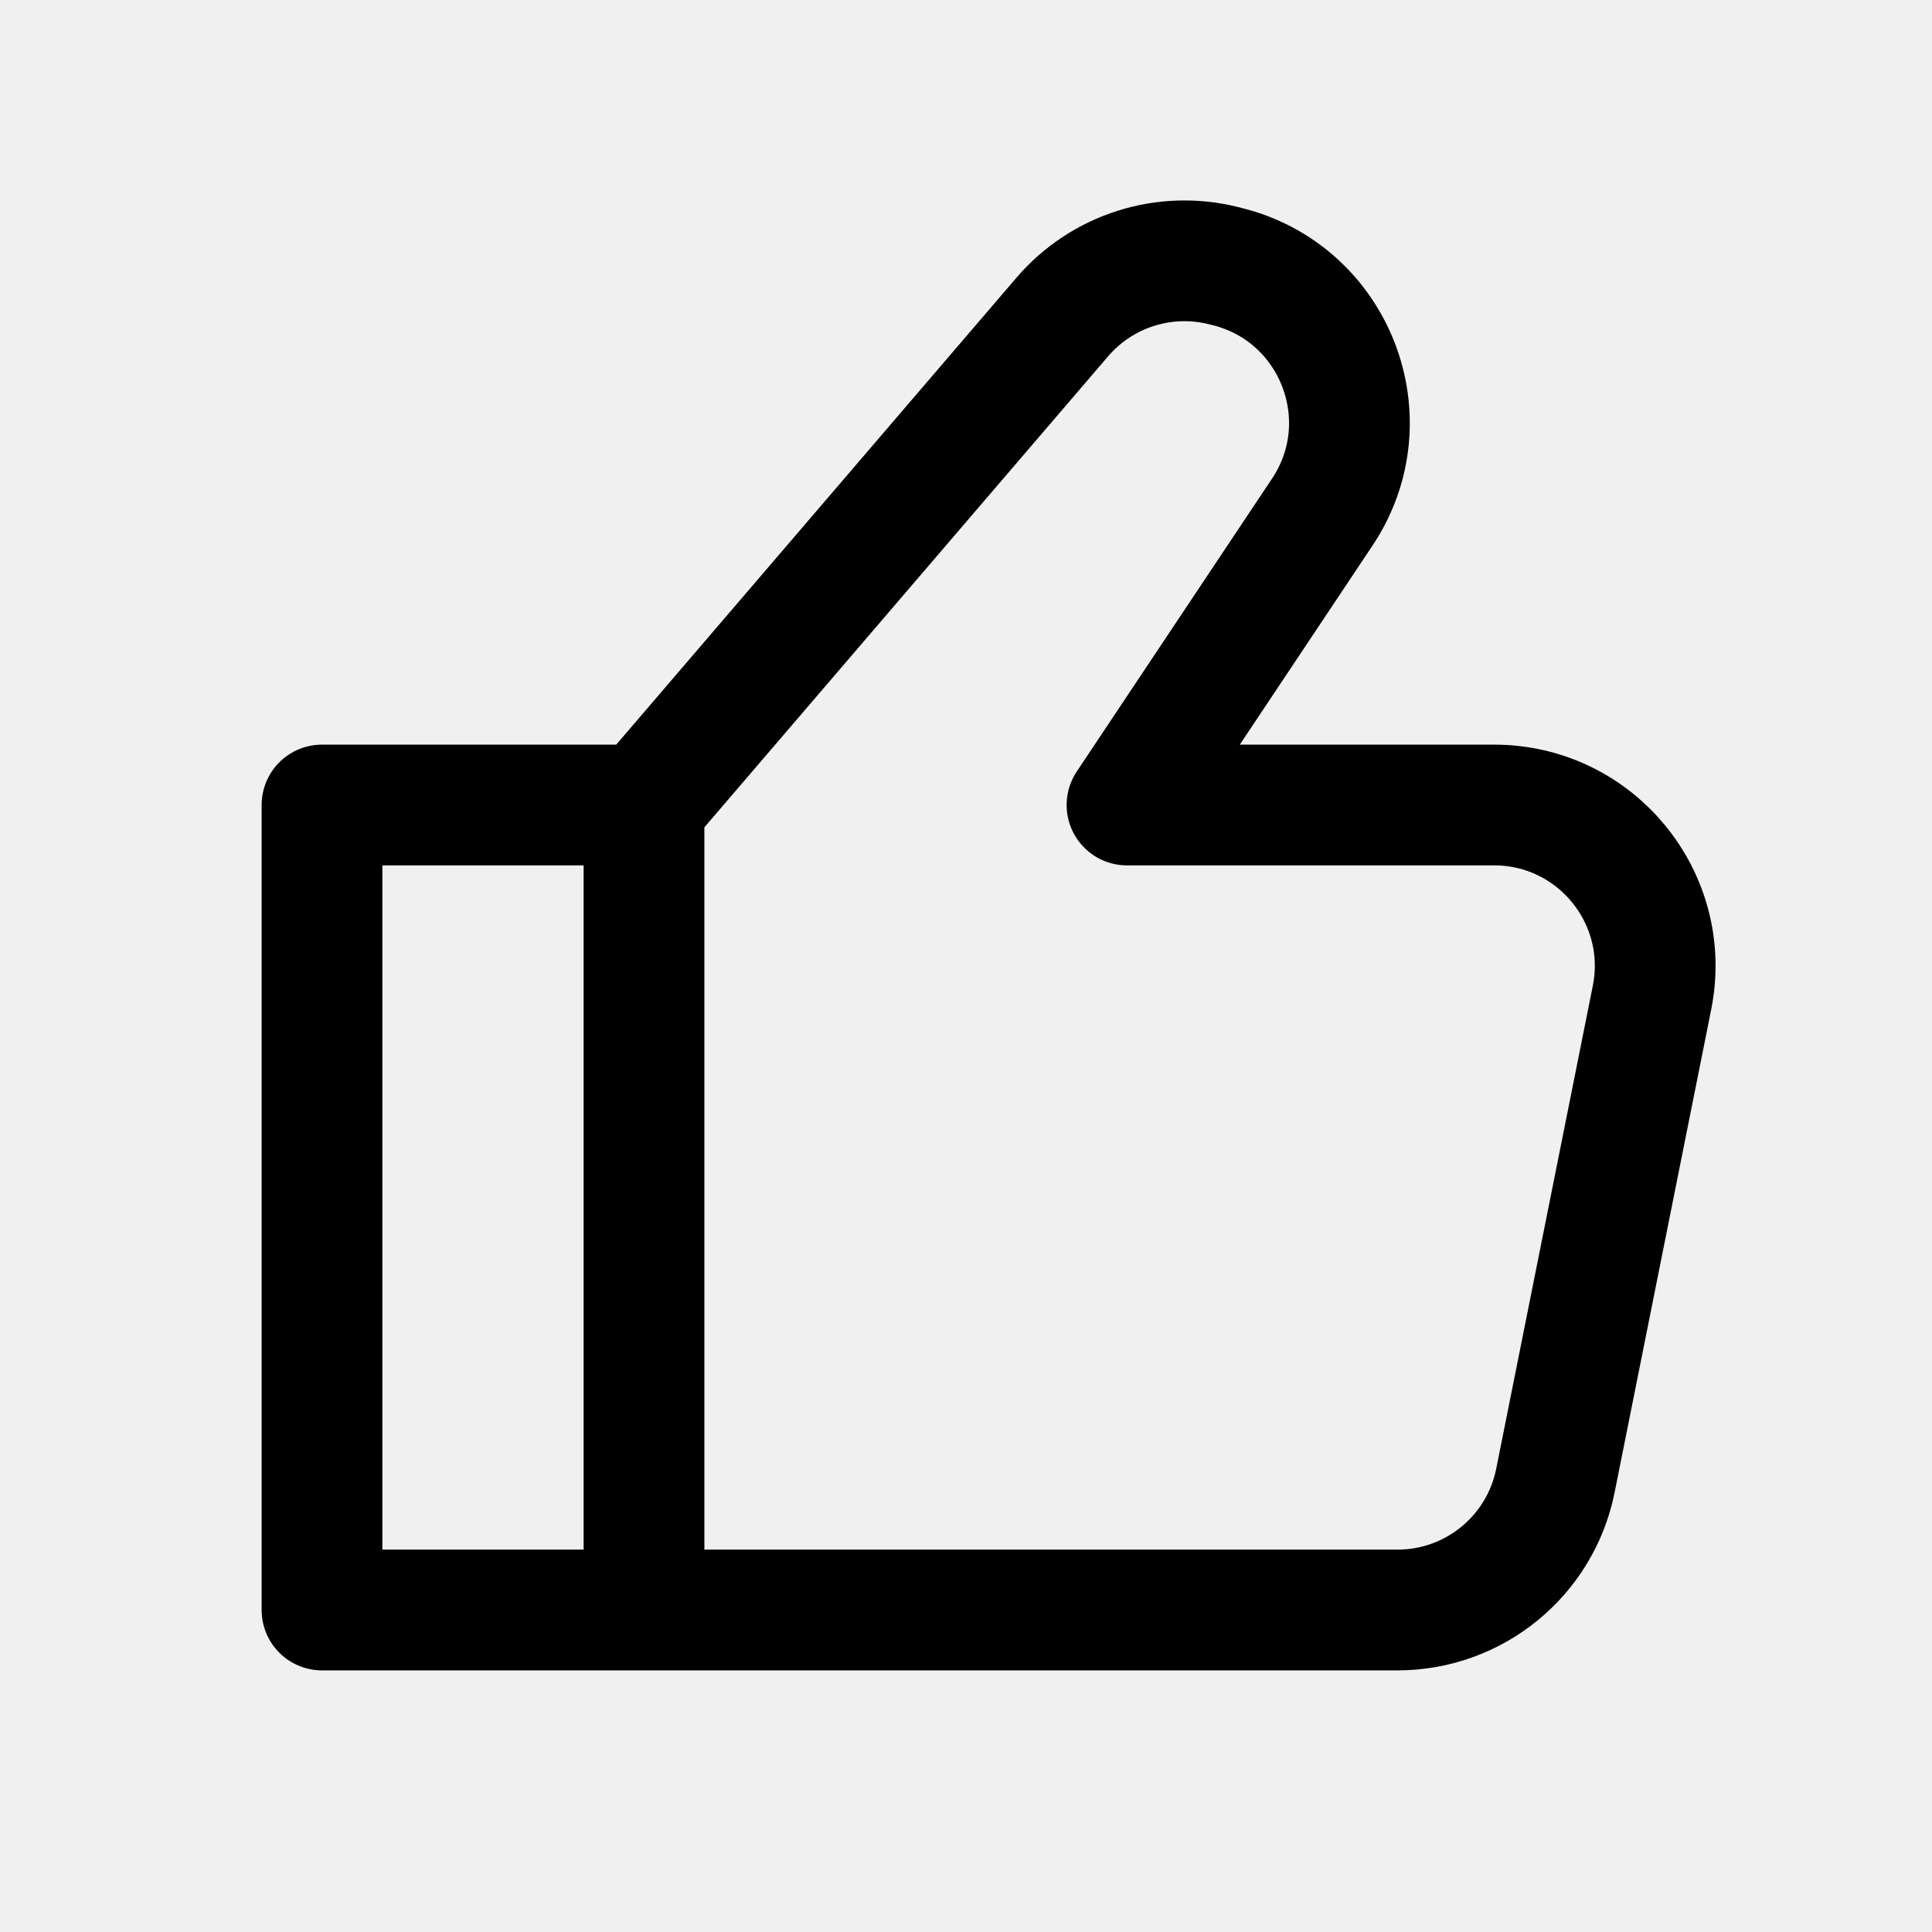
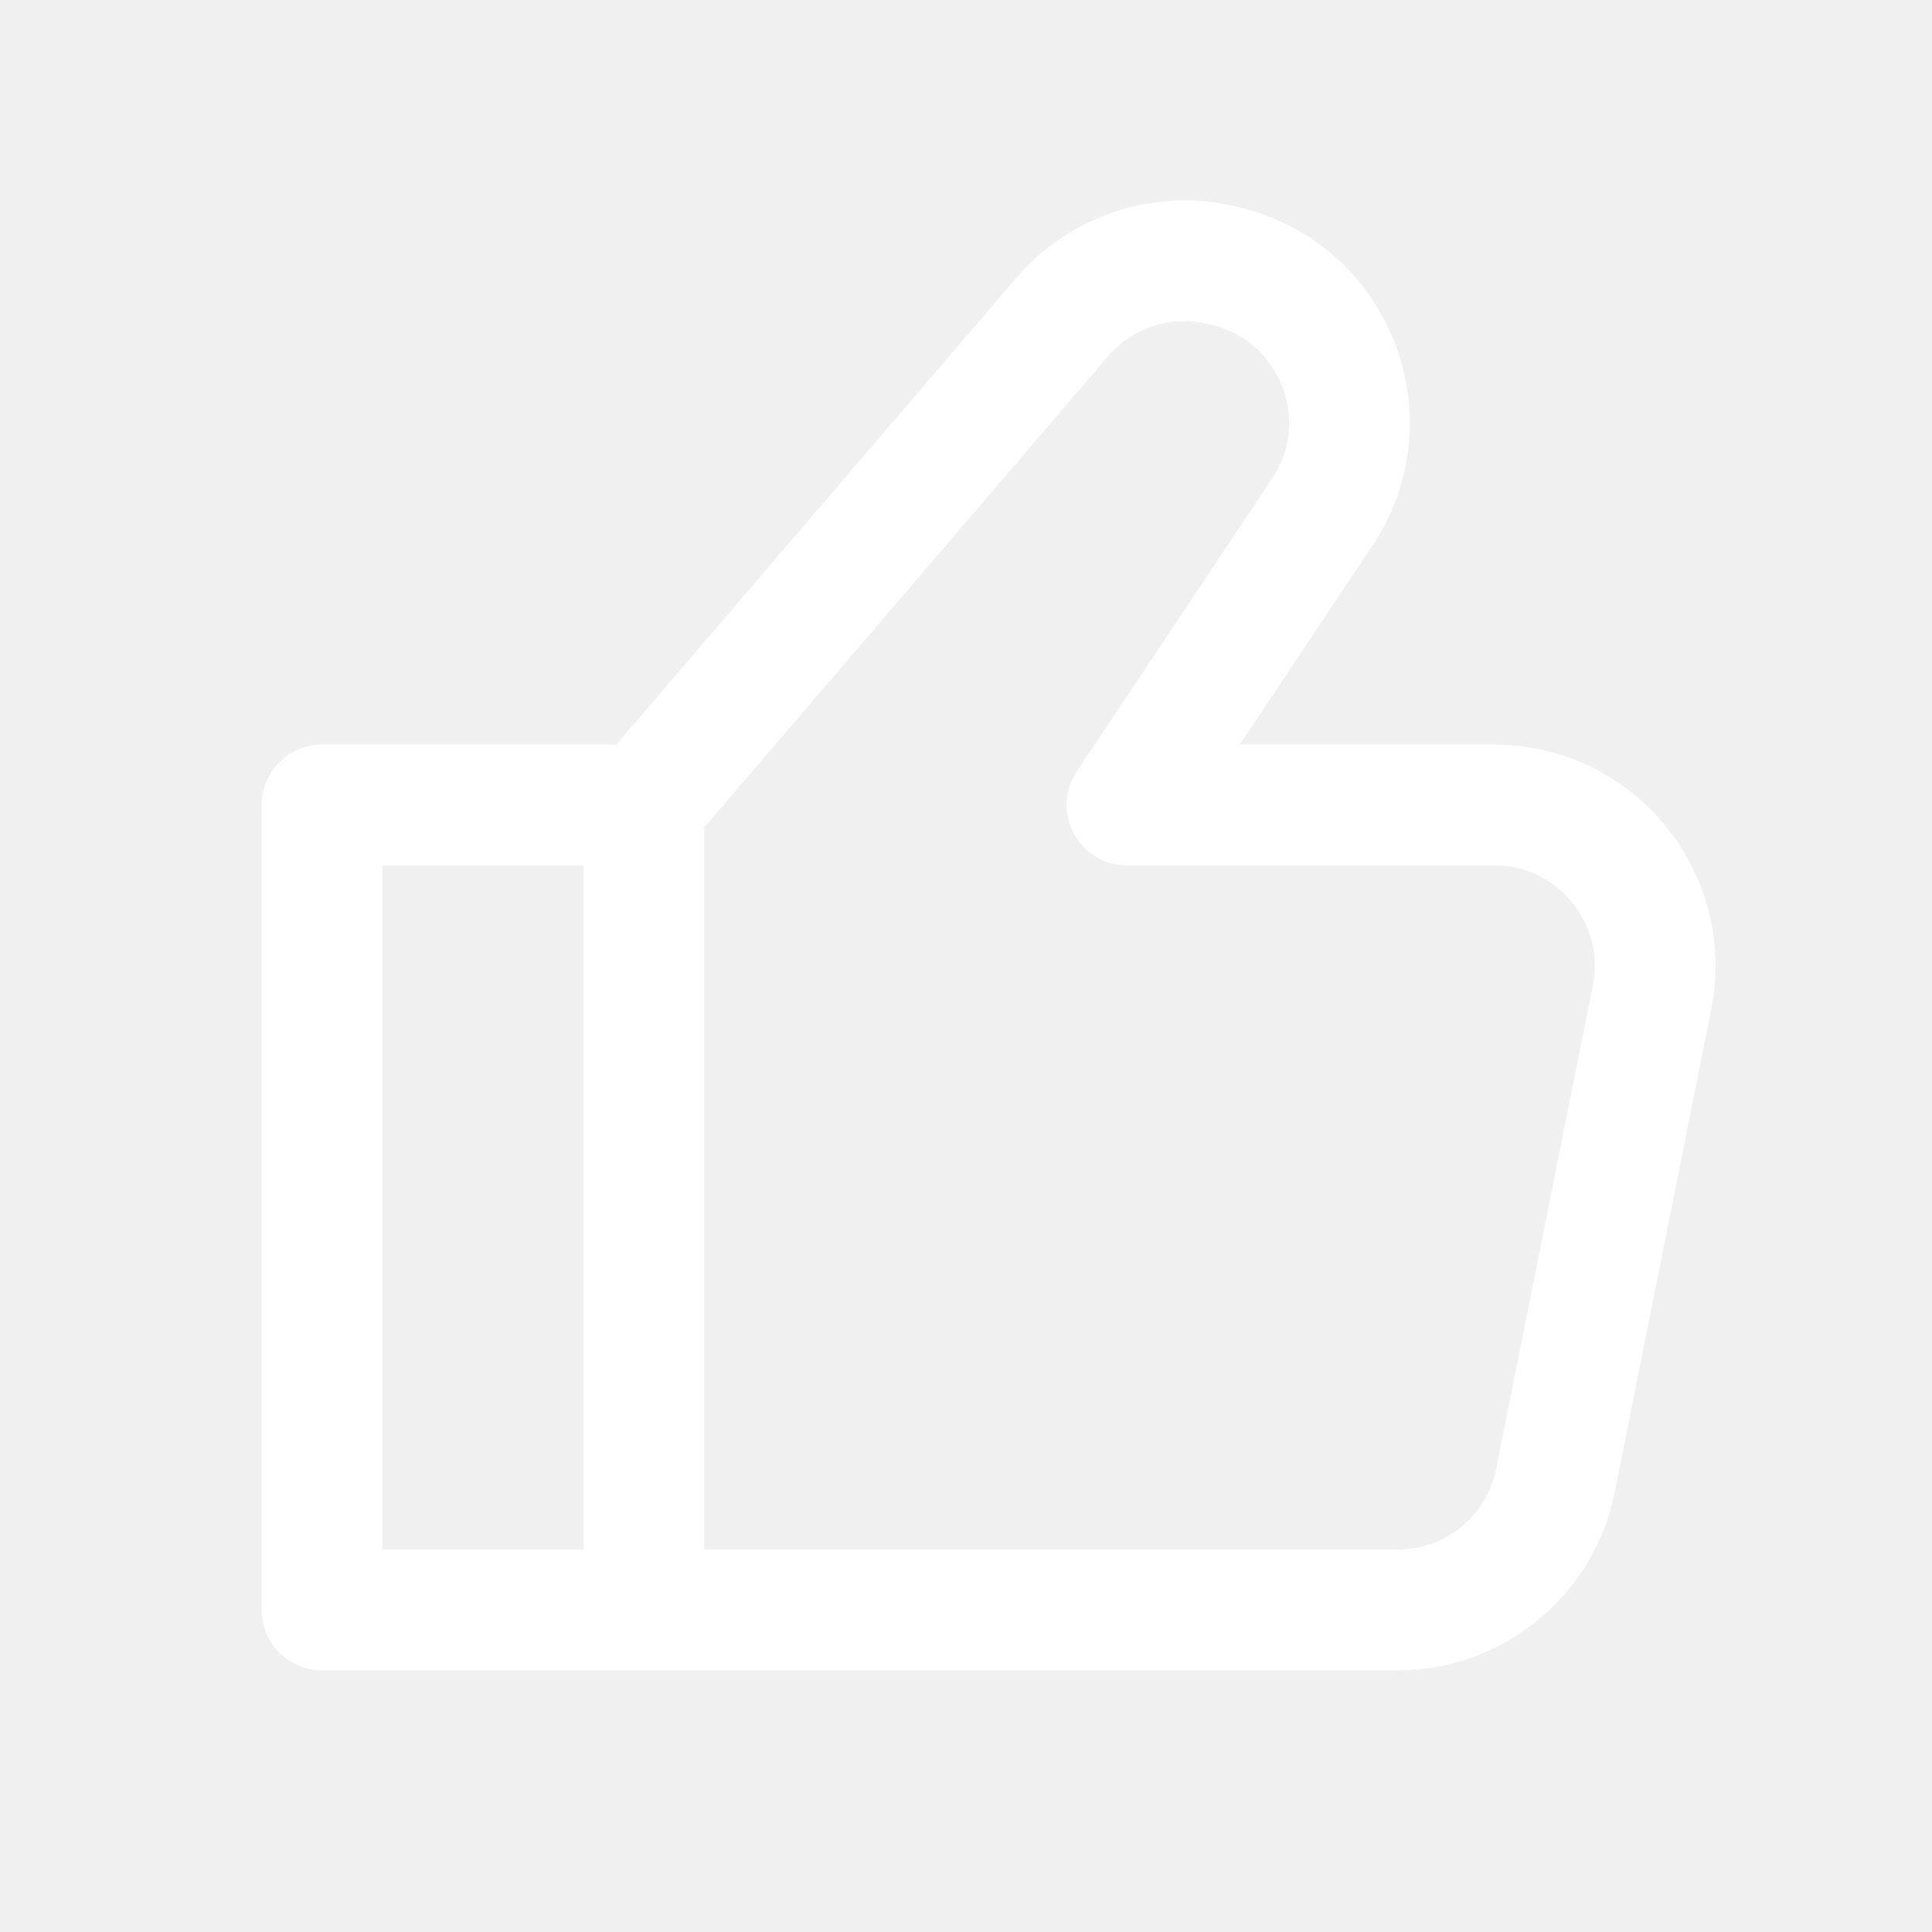
<svg xmlns="http://www.w3.org/2000/svg" width="800px" height="800px" viewBox="0 0 24 24" fill="none">
-   <path d="M8 10V20M8 10L4 10V20L8 20M8 10L13.196 3.938C13.689 3.363 14.464 3.116 15.199 3.3L15.247 3.312C16.588 3.647 17.193 5.211 16.426 6.361L14 10H18.56C19.823 10 20.769 11.155 20.522 12.392L19.322 18.392C19.135 19.327 18.314 20 17.36 20L8 20" stroke="#000000" stroke-width="1.5" stroke-linecap="round" stroke-linejoin="round" />
+   <path d="M8 10V20M8 10L4 10V20L8 20M8 10L13.196 3.938C13.689 3.363 14.464 3.116 15.199 3.3L15.247 3.312C16.588 3.647 17.193 5.211 16.426 6.361L14 10H18.56C19.823 10 20.769 11.155 20.522 12.392L19.322 18.392C19.135 19.327 18.314 20 17.36 20L8 20" stroke="#ffffff" stroke-width="1.5" stroke-linecap="round" stroke-linejoin="round" />
</svg>
